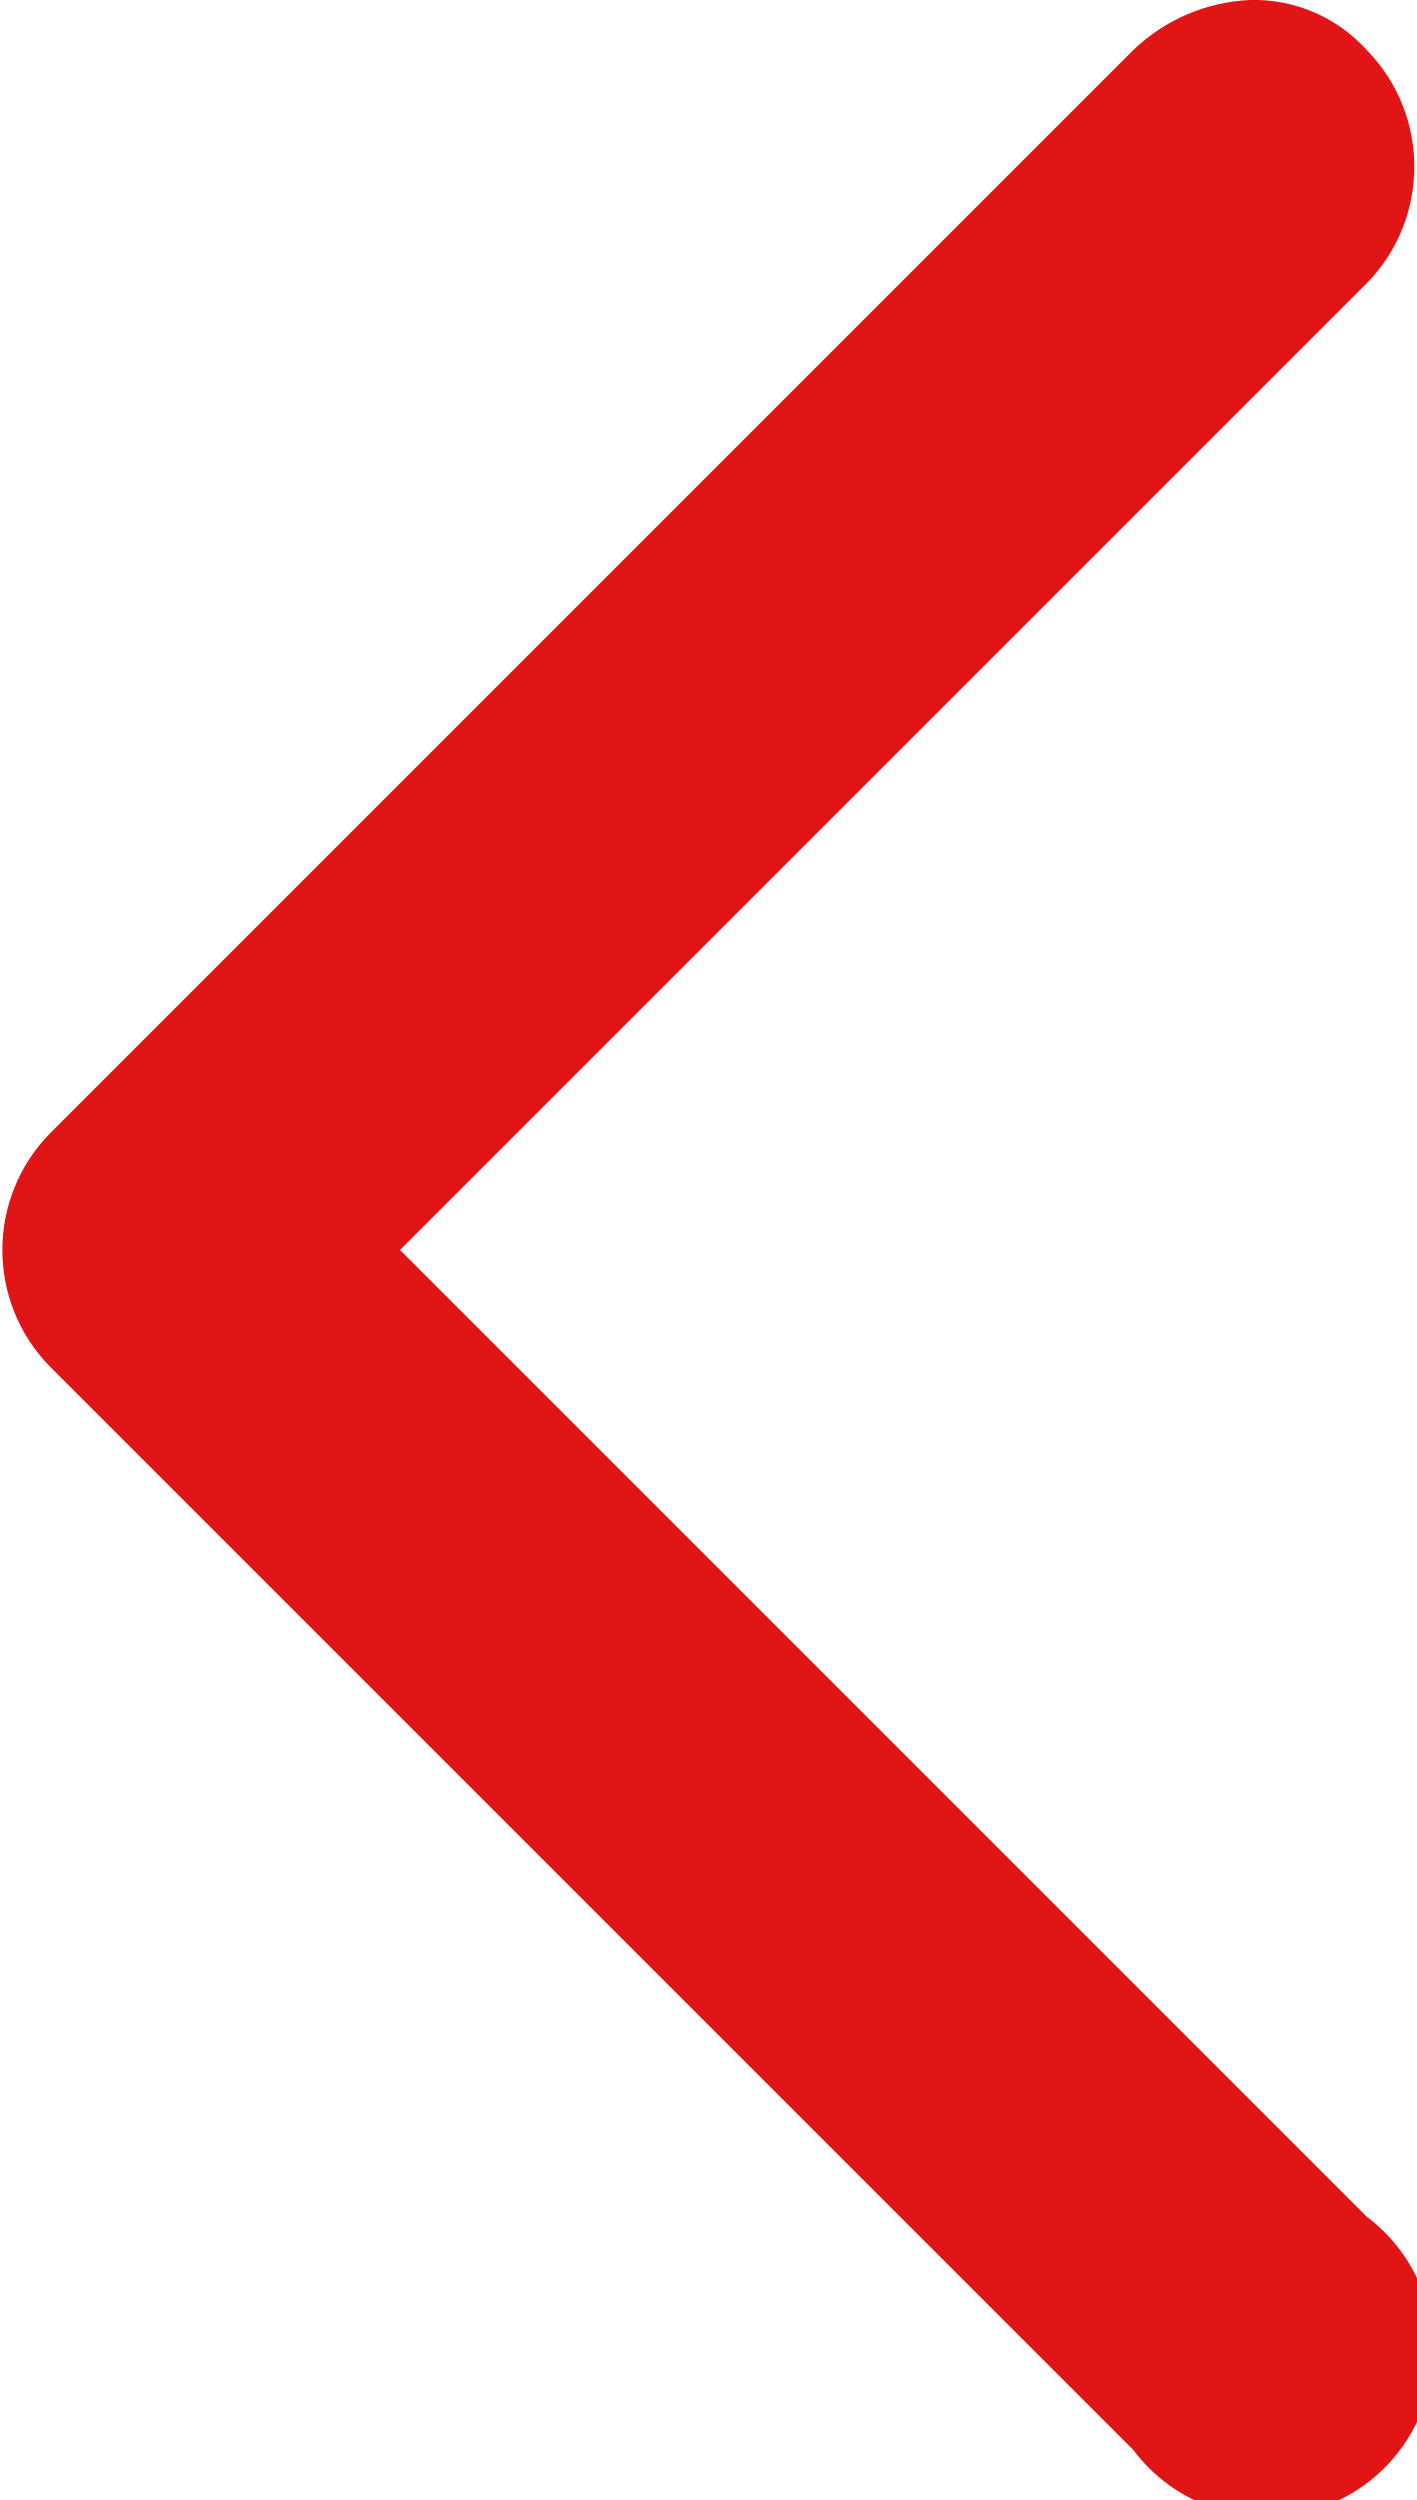
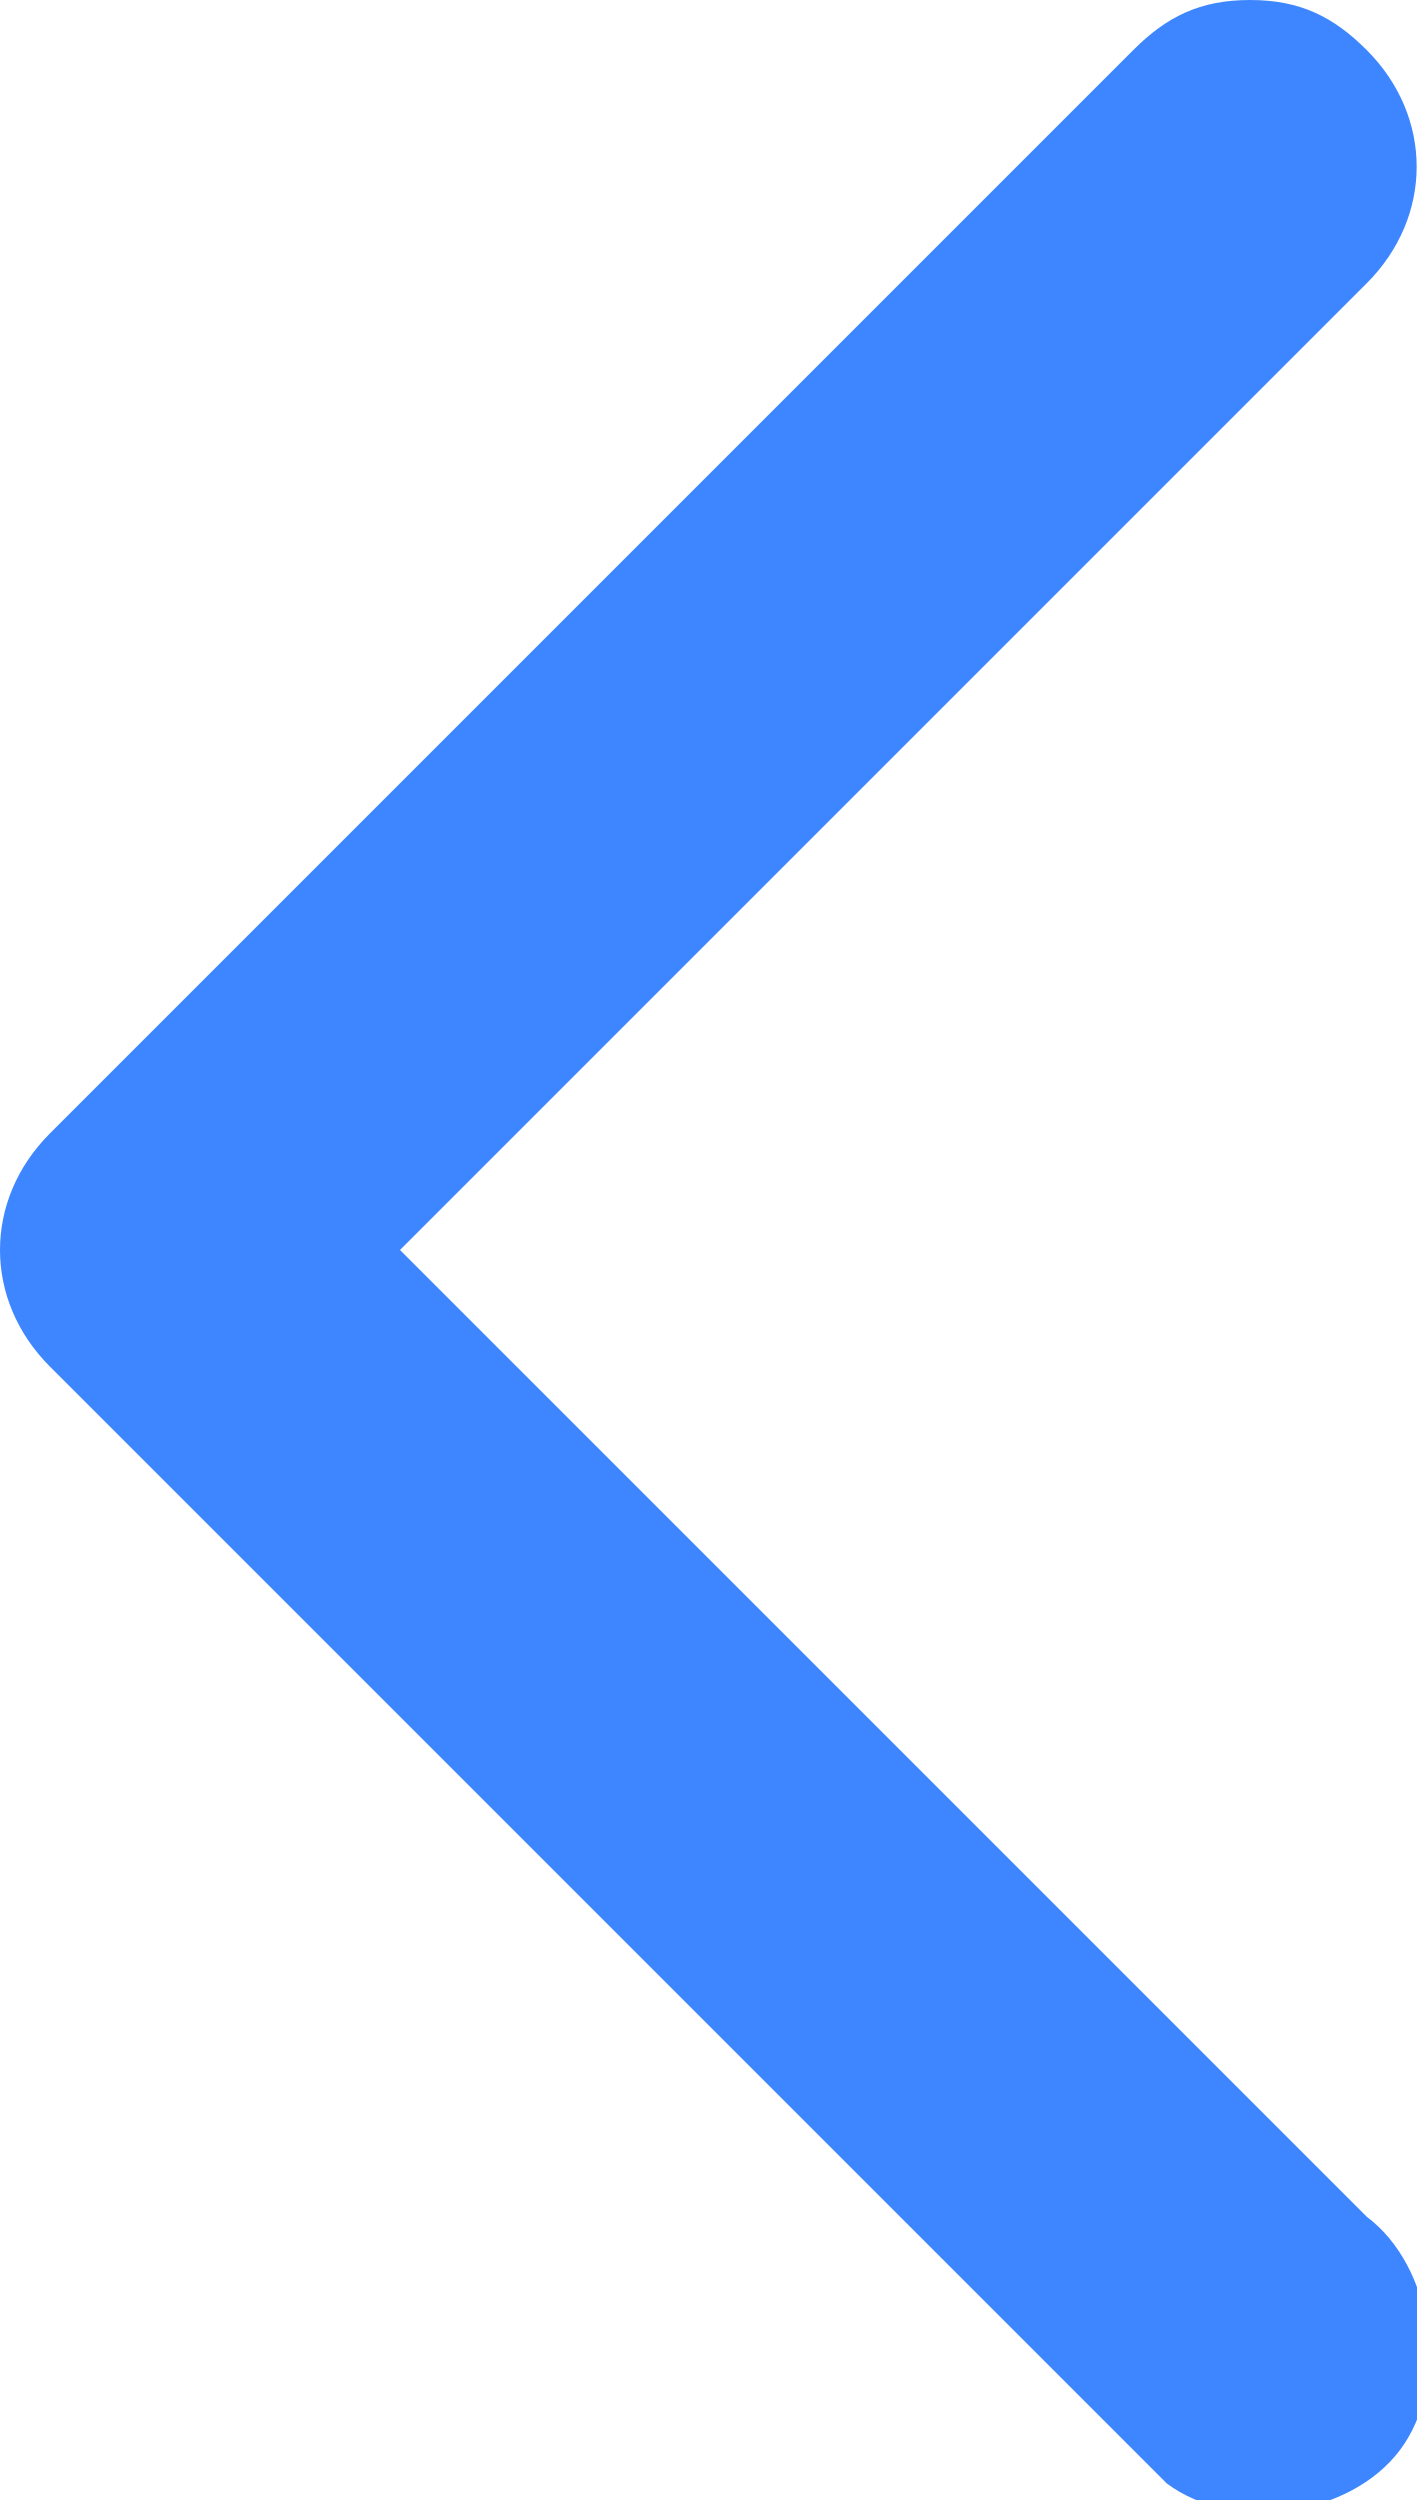
- <svg xmlns="http://www.w3.org/2000/svg" id="圖層_1" data-name="圖層 1" viewBox="0 0 8.5 15">
-   <defs>
-     <style>.cls-1{fill:#e11515;}</style>
-   </defs>
-   <path class="cls-1" d="M7.5,0a.91.91,0,0,1,.7.3,1,1,0,0,1,0,1.4L2.4,7.5l5.8,5.8a1,1,0,1,1-1.4,1.4L.3,8.2a1,1,0,0,1,0-1.4L6.8.3A1.08,1.08,0,0,1,7.5,0Z" />
+ <svg xmlns="http://www.w3.org/2000/svg" version="1.1" id="圖層_1" x="0px" y="0px" viewBox="0 0 8.5 15" style="enable-background:new 0 0 8.5 15;" xml:space="preserve">
+   <style type="text/css">
+ 	.st0{fill:#3D86FF;}
+ </style>
+   <path class="st0" d="M7.5,0C7.8,0,8,0.1,8.2,0.3c0.4,0.4,0.4,1,0,1.4L2.4,7.5l5.8,5.8c0.4,0.3,0.5,1,0.2,1.4c-0.3,0.4-1,0.5-1.4,0.2  c-0.1-0.1-0.1-0.1-0.2-0.2L0.3,8.2c-0.4-0.4-0.4-1,0-1.4l6.5-6.5C7,0.1,7.2,0,7.5,0z" />
</svg>
